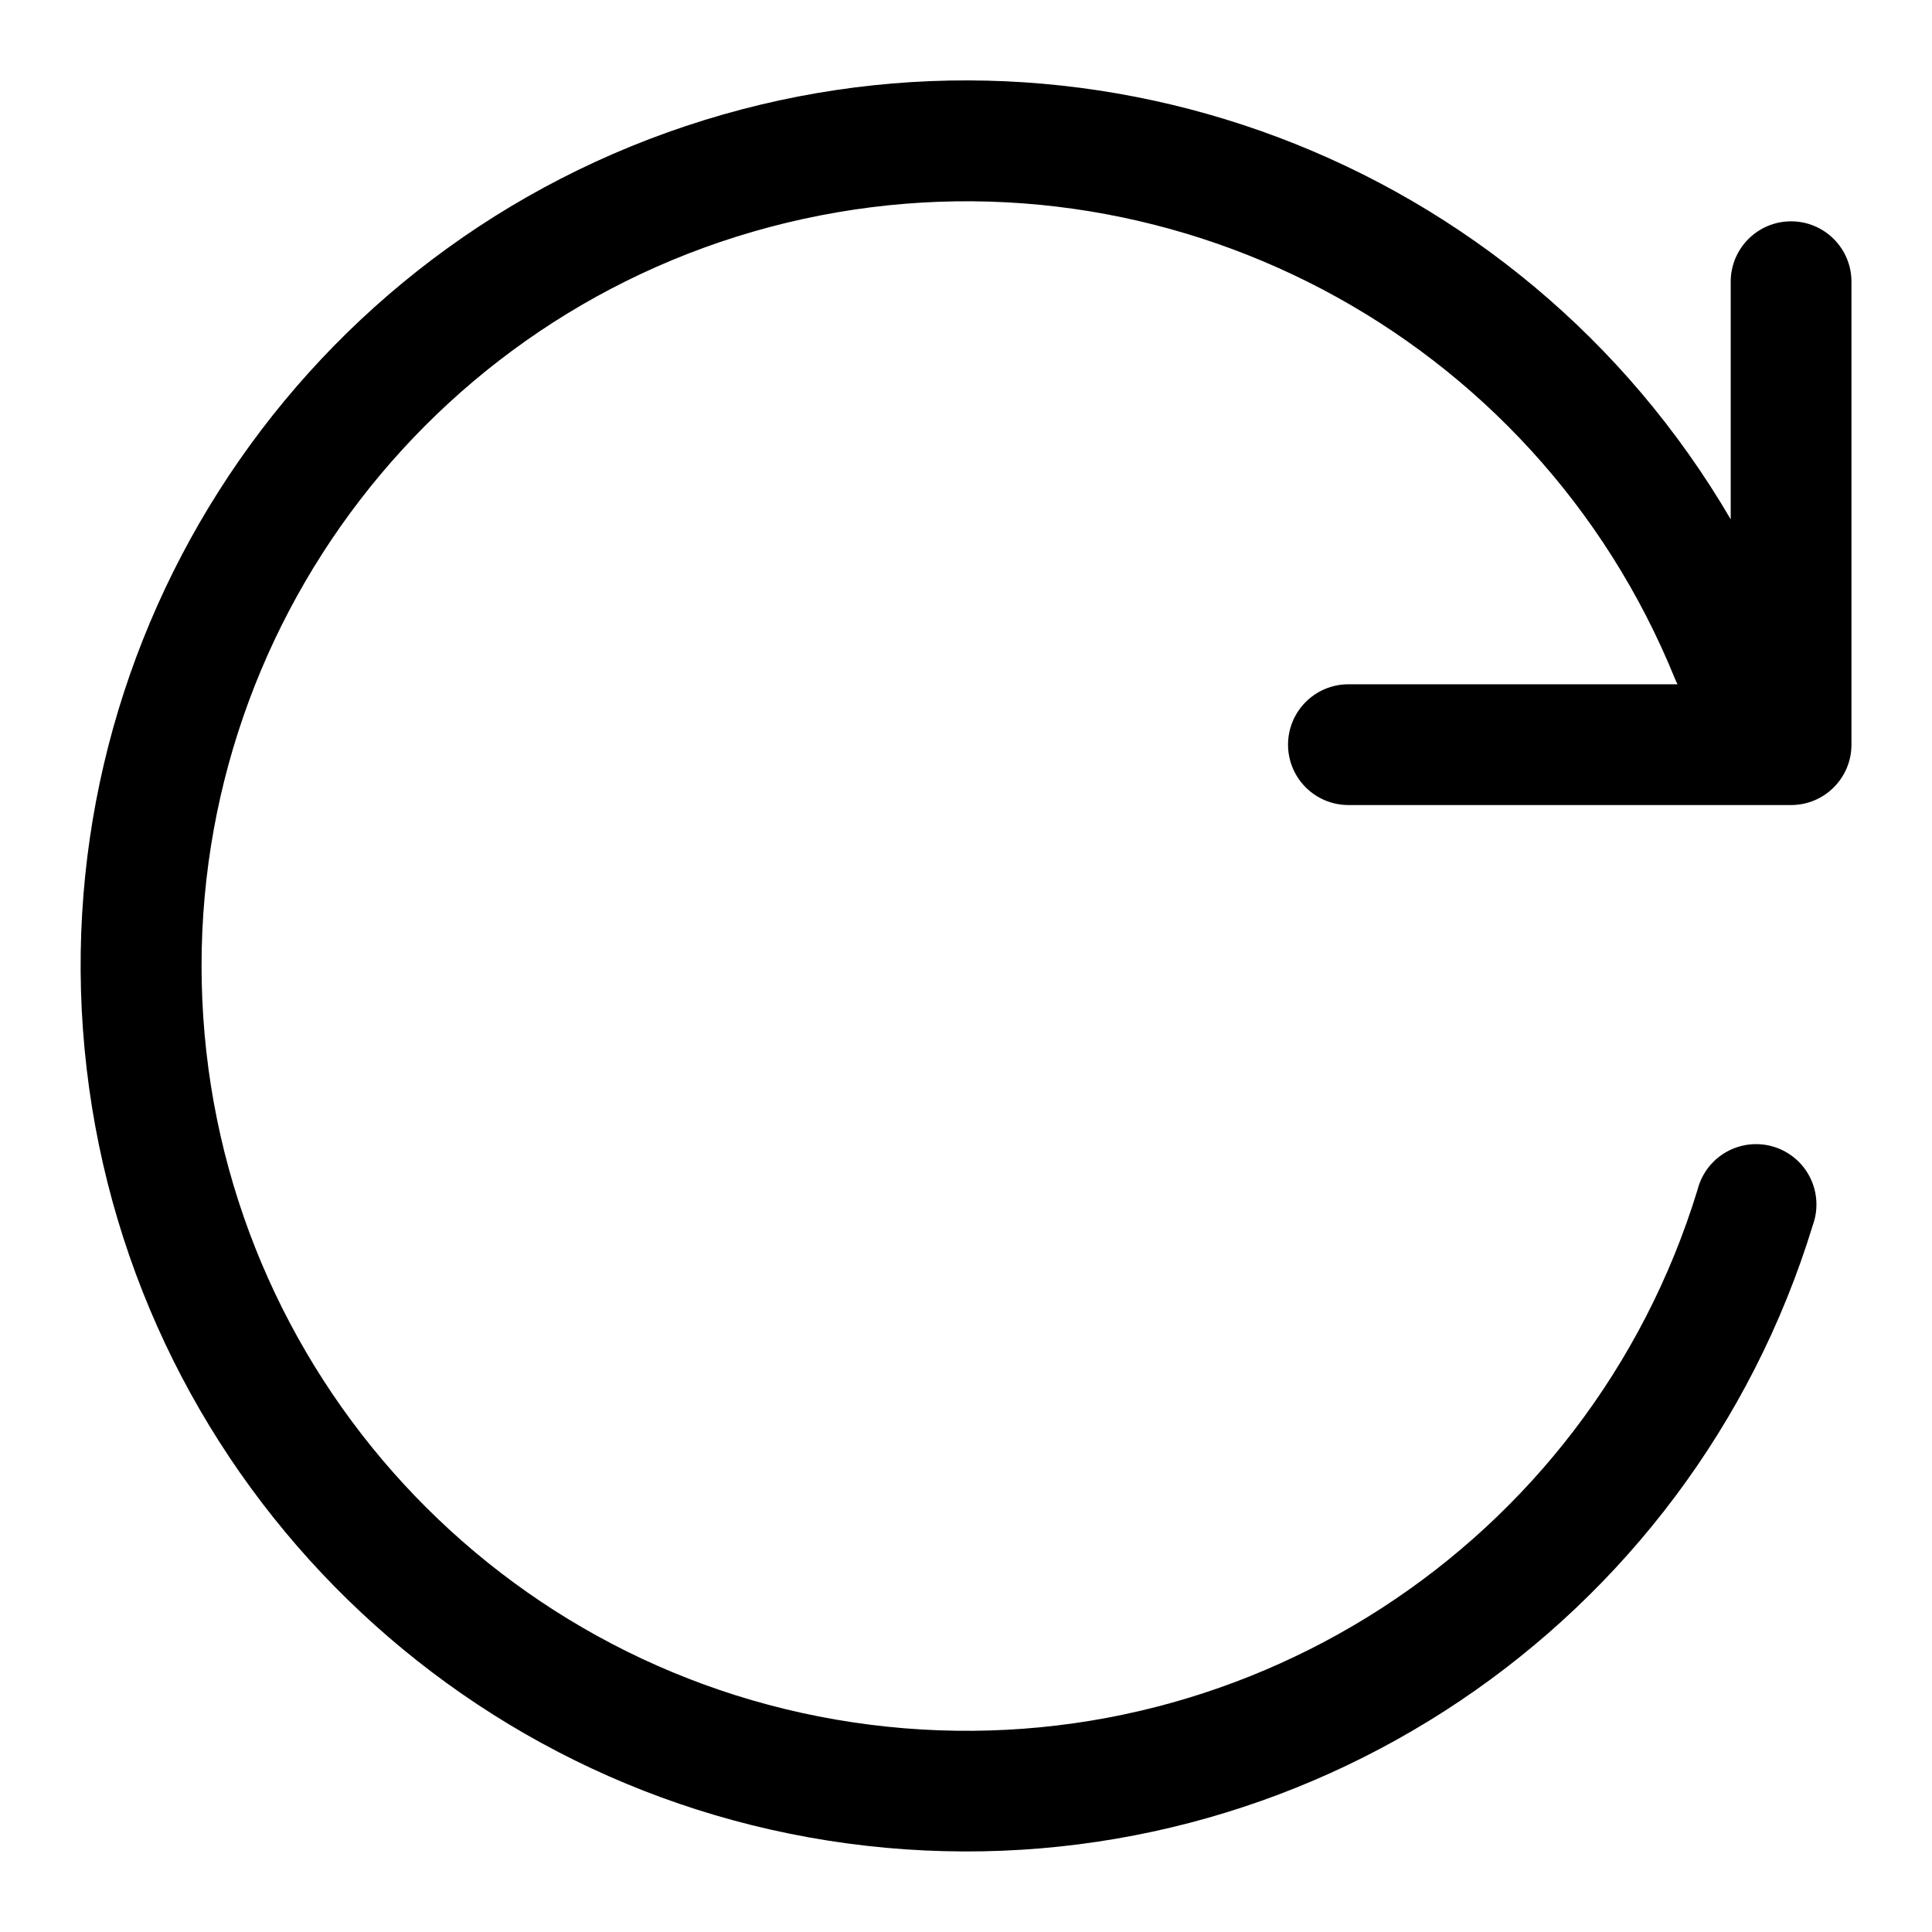
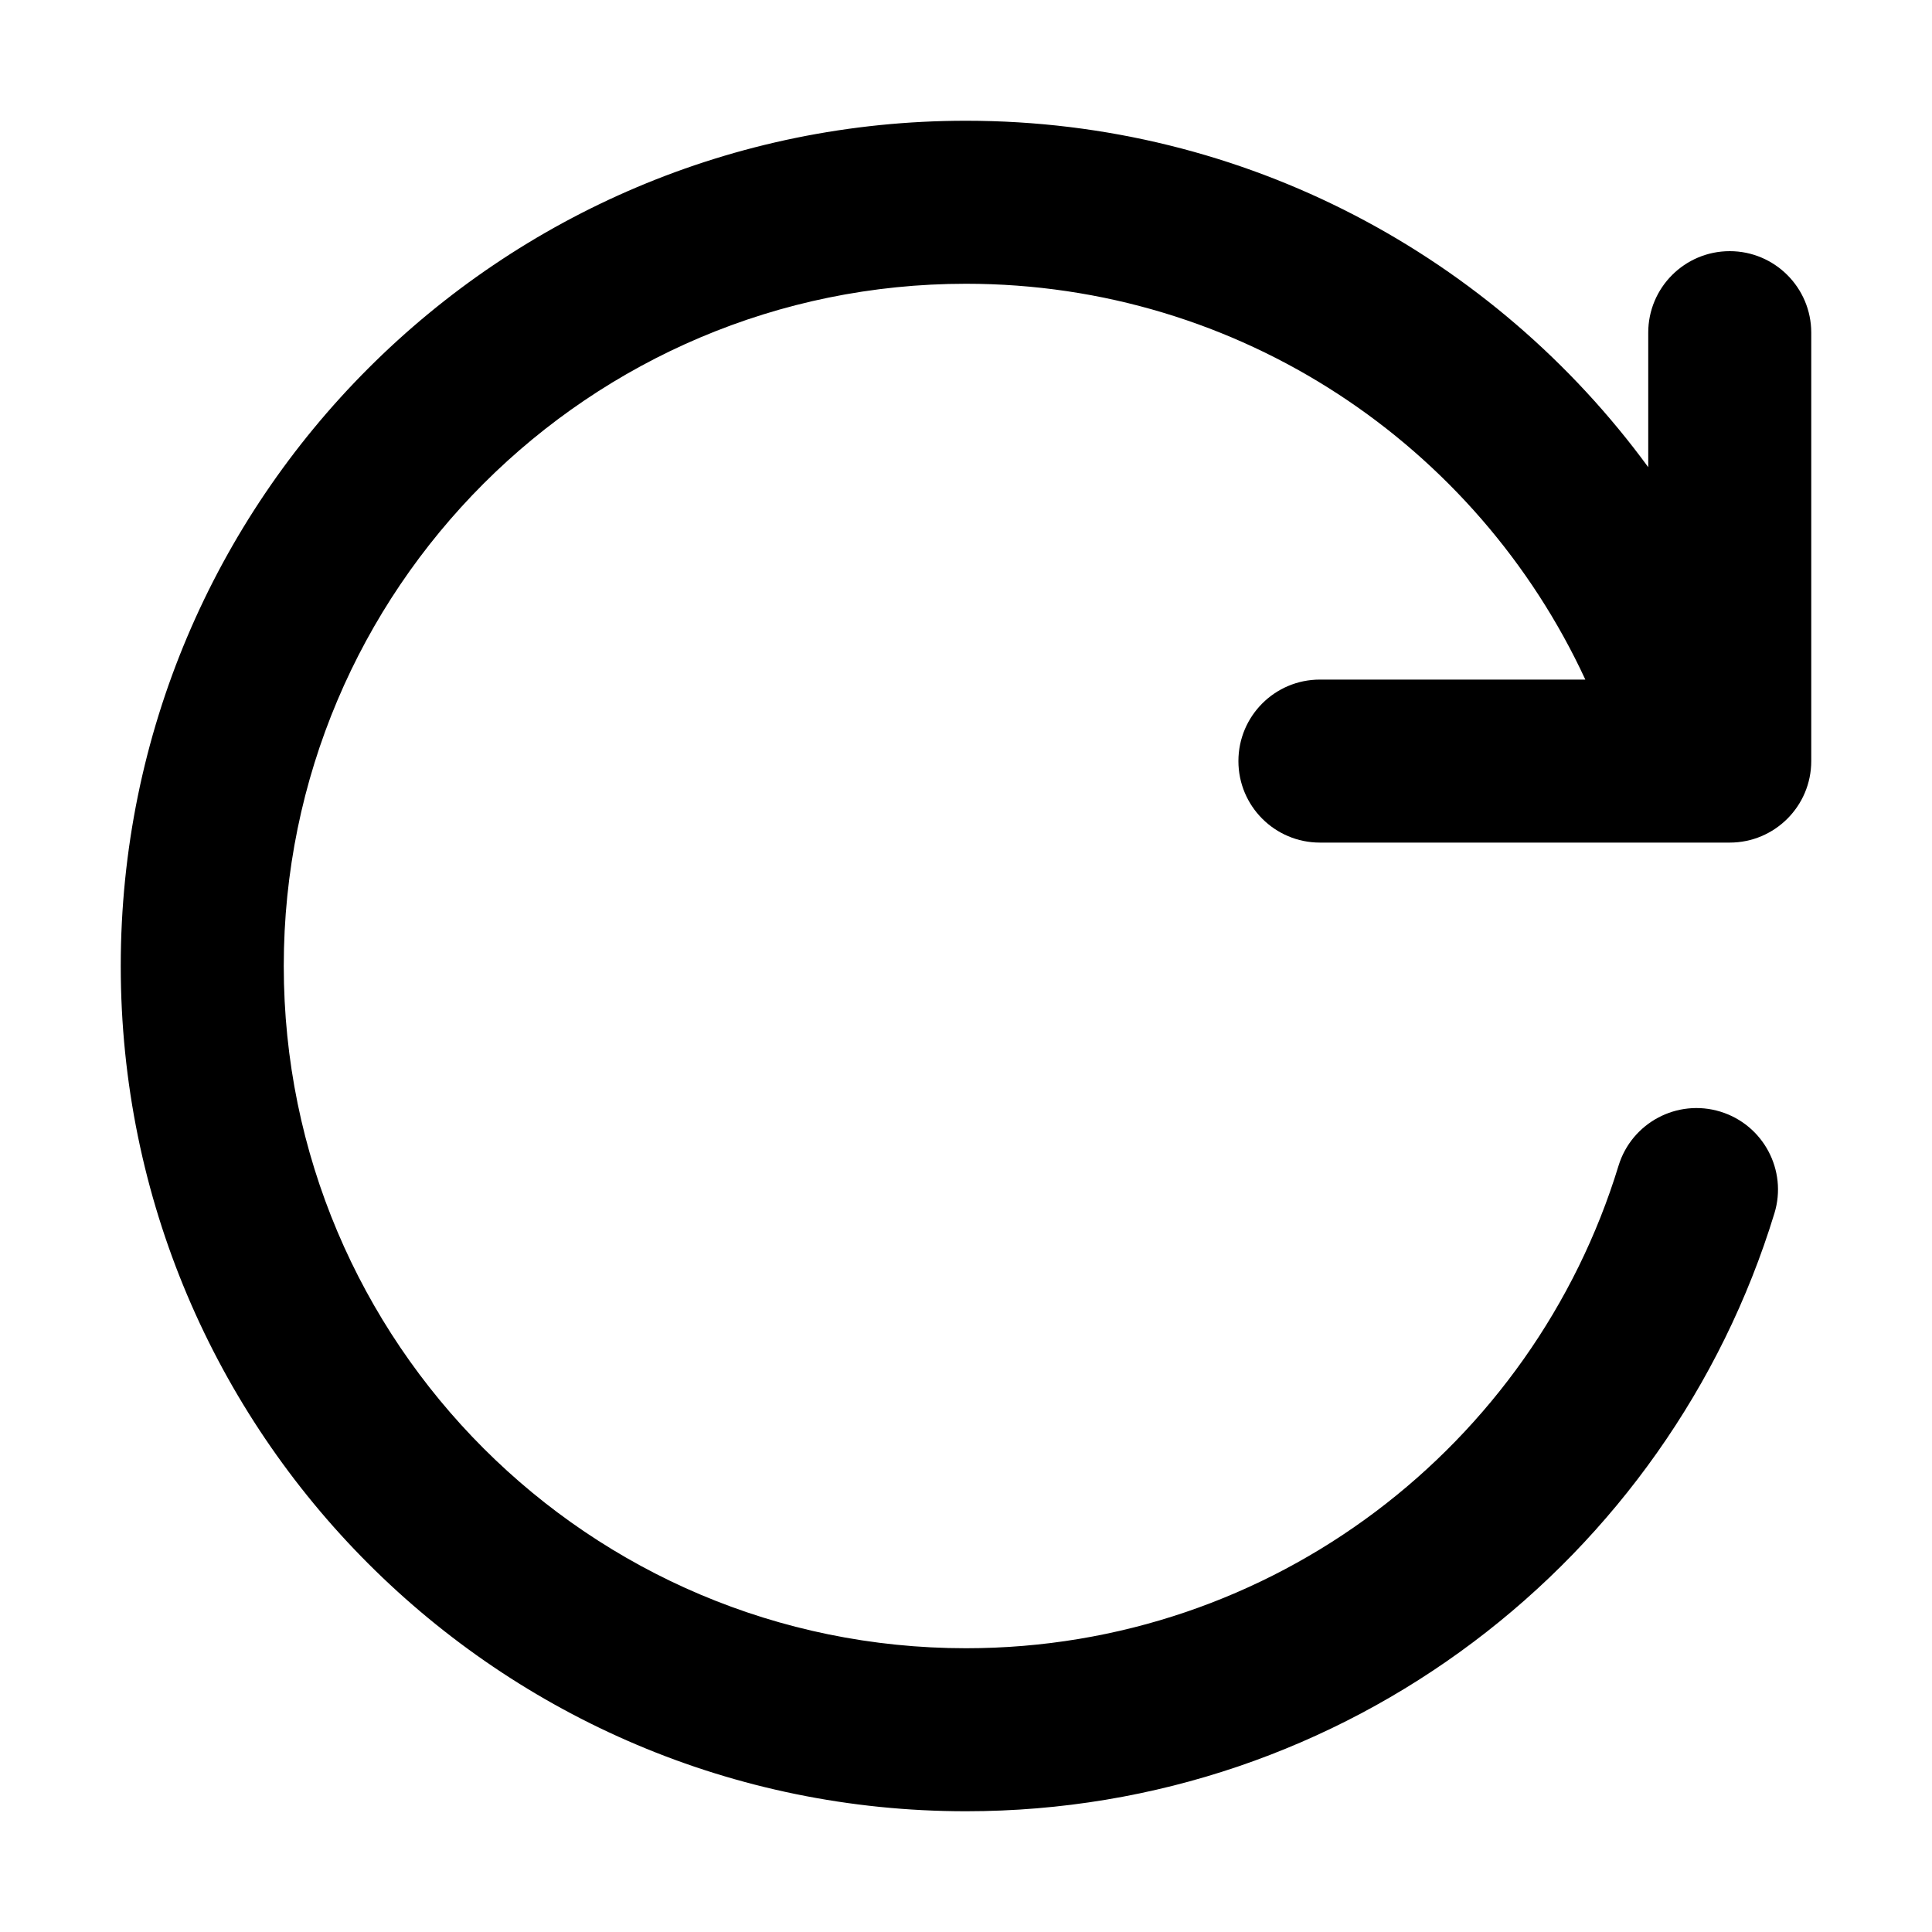
- <svg xmlns="http://www.w3.org/2000/svg" width="16" height="16" viewBox="0 0 16 16">
-   <g clip-path="url(#ic-16-refresh__a)">
-     <path d="M14.058 9.854a6.333 6.333 0 1 1-.188-4.236.502.502 0 0 0 .023.049h-2.726a.5.5 0 0 0 0 1h3.666a.5.5 0 0 0 .5-.5V2.333a.5.5 0 1 0-1 0v1.968a7.333 7.333 0 1 0 .68 5.845.5.5 0 1 0-.955-.292Z" />
-   </g>
-   <defs>
-     <clipPath id="ic-16-refresh__a">
-       <path d="M16 0H0v16h16z" />
-     </clipPath>
-   </defs>
+ <svg xmlns="http://www.w3.org/2000/svg" width="16" height="16" viewBox="0 0 16 16" fill="none">
+   <path d="M8 1C4.134 1 1 4.134 1 8C1 11.866 4.134 15 8 15C11.154 15 13.819 12.914 14.695 10.048C14.804 9.692 14.603 9.315 14.247 9.206C13.89 9.097 13.513 9.298 13.404 9.654C12.697 11.968 10.544 13.65 8 13.65C4.88 13.65 2.35 11.12 2.35 8C2.35 4.88 4.88 2.35 8 2.35C10.272 2.35 12.232 3.691 13.129 5.628H10.931C10.558 5.628 10.256 5.93 10.256 6.303C10.256 6.676 10.558 6.978 10.931 6.978H14.325C14.697 6.978 15 6.676 15 6.303V2.755C15 2.382 14.697 2.08 14.325 2.08C13.952 2.08 13.65 2.382 13.65 2.755V3.869C12.377 2.13 10.321 1 8 1Z" fill="black" />
</svg>
